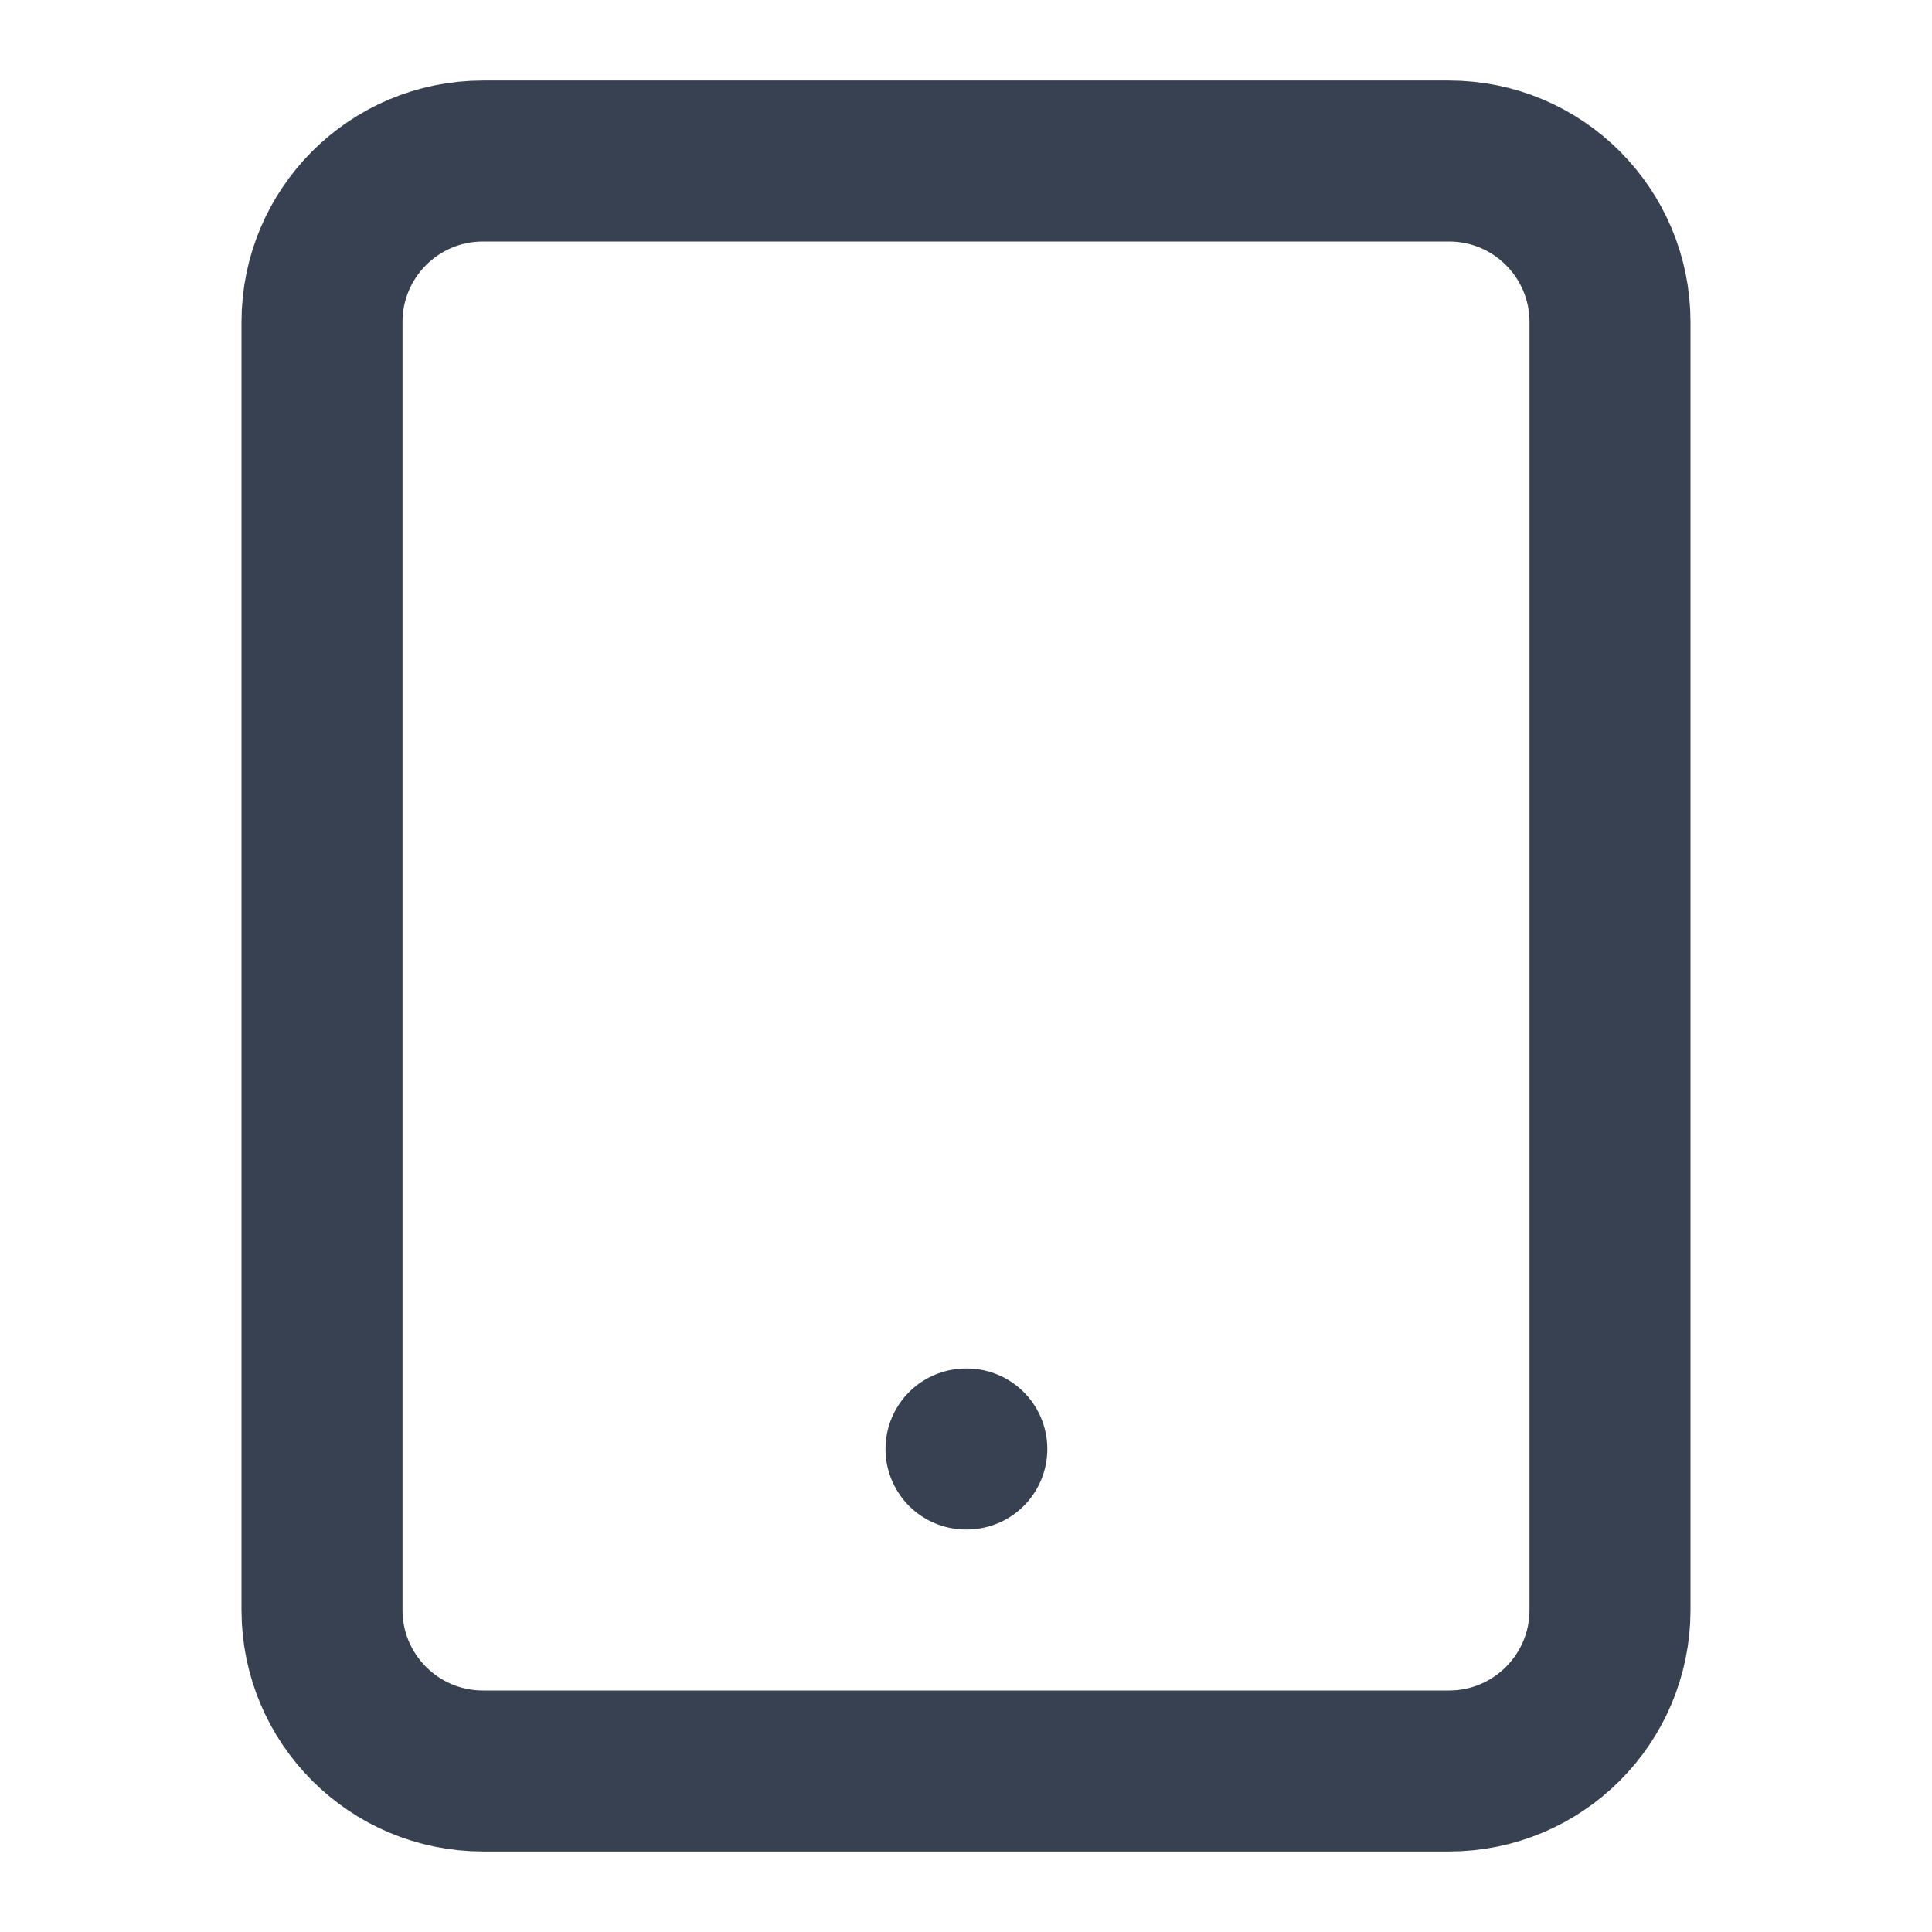
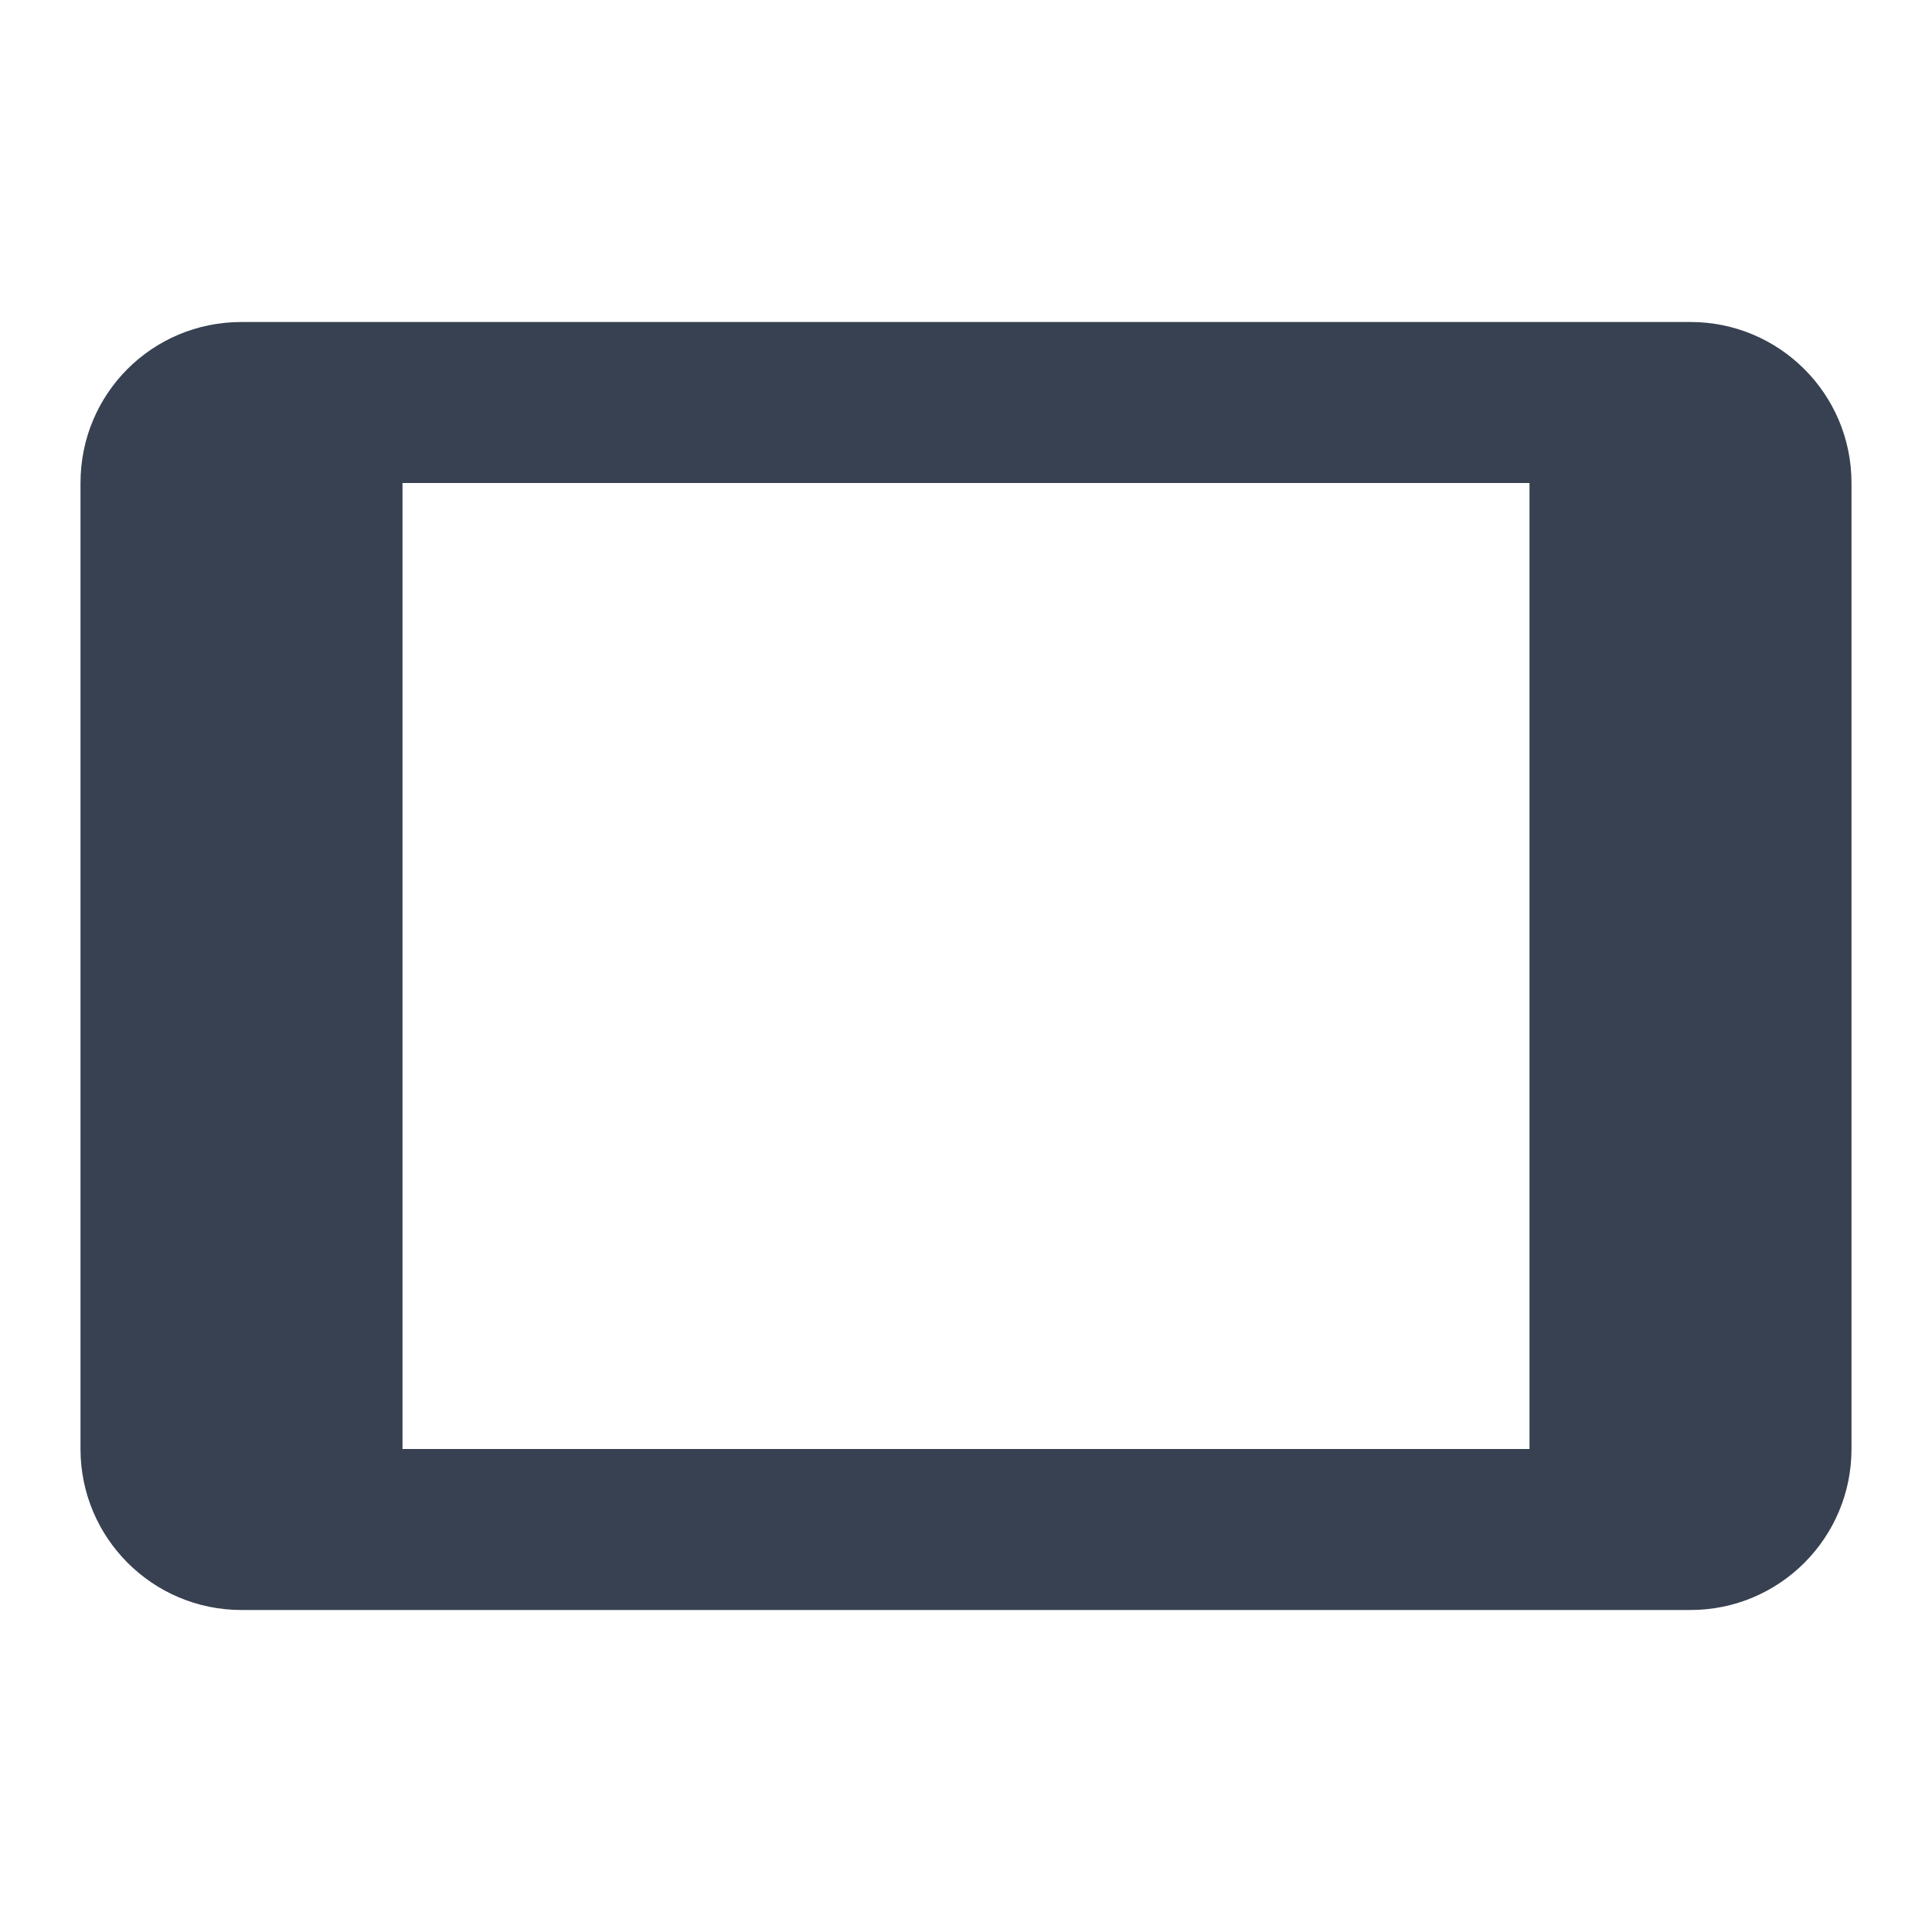
- <svg xmlns="http://www.w3.org/2000/svg" class="lucide lucide-tablet" width="24" height="24" viewBox="0 0 24 24" fill="none" stroke="currentColor" stroke-width="2" stroke-linecap="round" stroke-linejoin="round">
+ <svg xmlns="http://www.w3.org/2000/svg" class="mdi mdi-tablet" width="24" height="24" viewBox="0 0 24 24" fill="currentColor">
  <style>:root{color:#374151;}@media(prefers-color-scheme:dark){:root{color:#e5e7eb;}}</style>
-   <rect width="16" height="20" x="4" y="2" rx="2" ry="2" />
-   <line x1="12" x2="12.01" y1="18" y2="18" />
+   <path d="M19,18H5V6H19M21,4H3C1.89,4 1,4.89 1,6V18A2,2 0 0,0 3,20H21A2,2 0 0,0 23,18V6C23,4.89 22.1,4 21,4Z" />
</svg>
